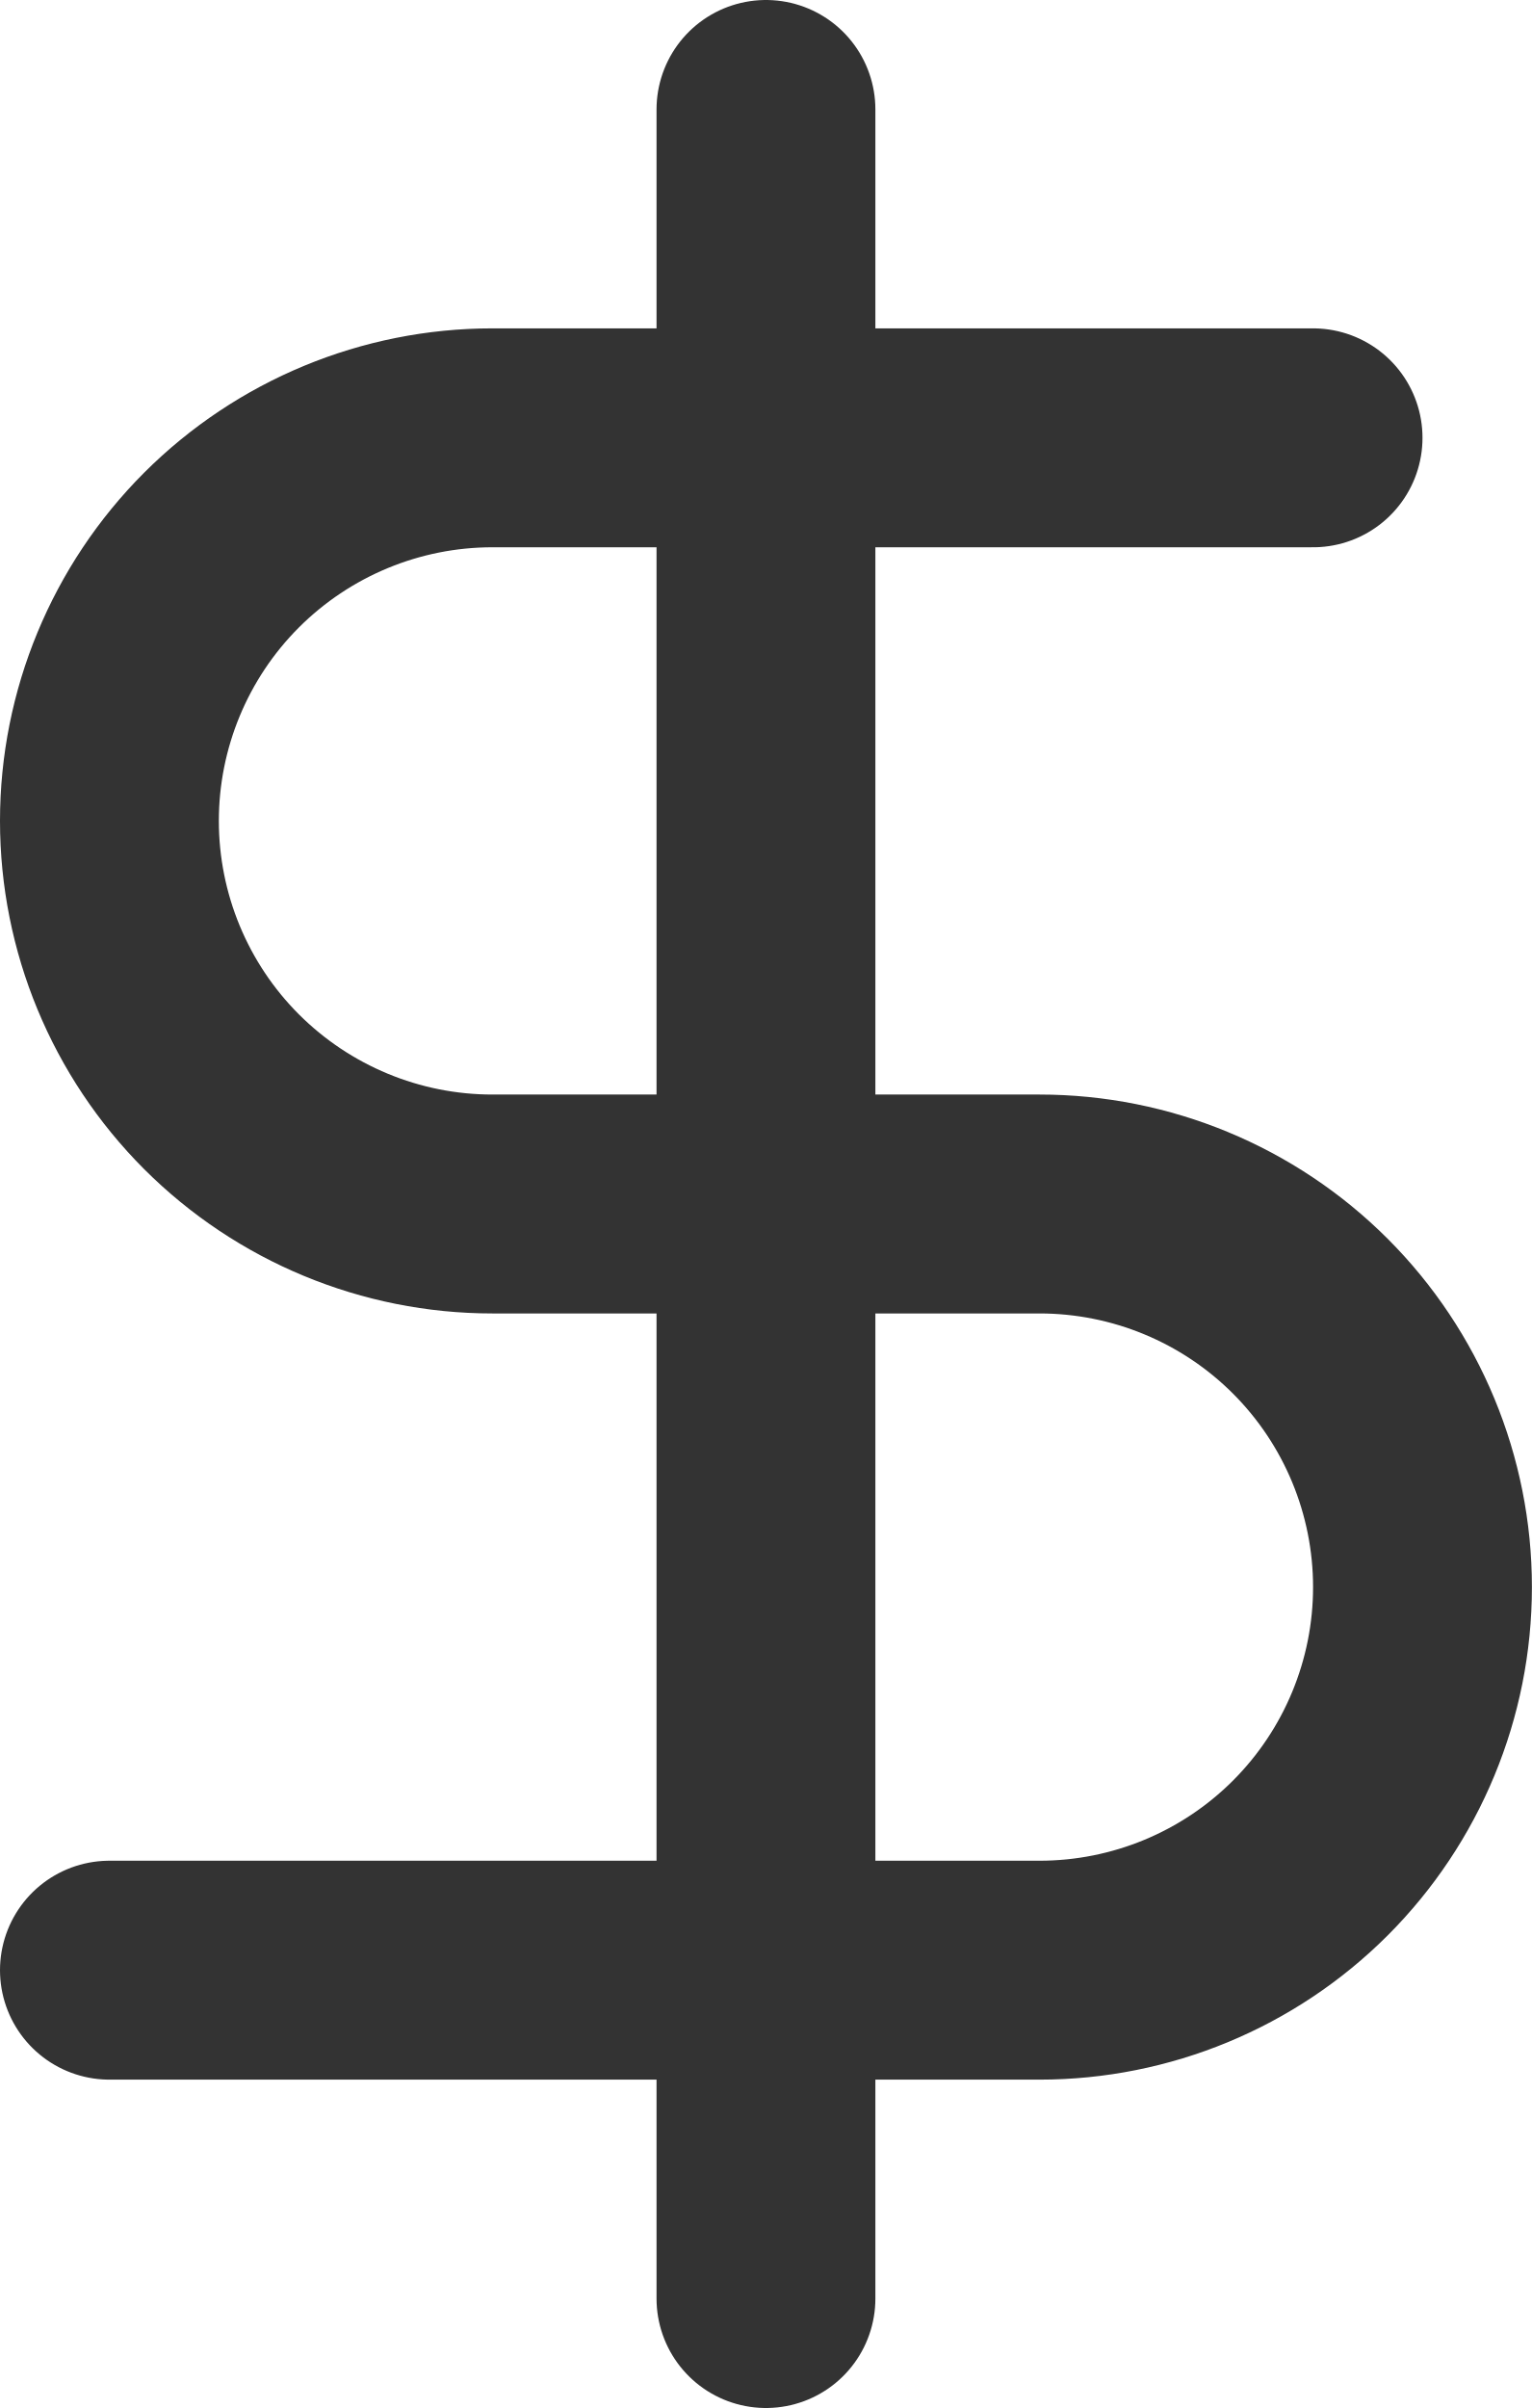
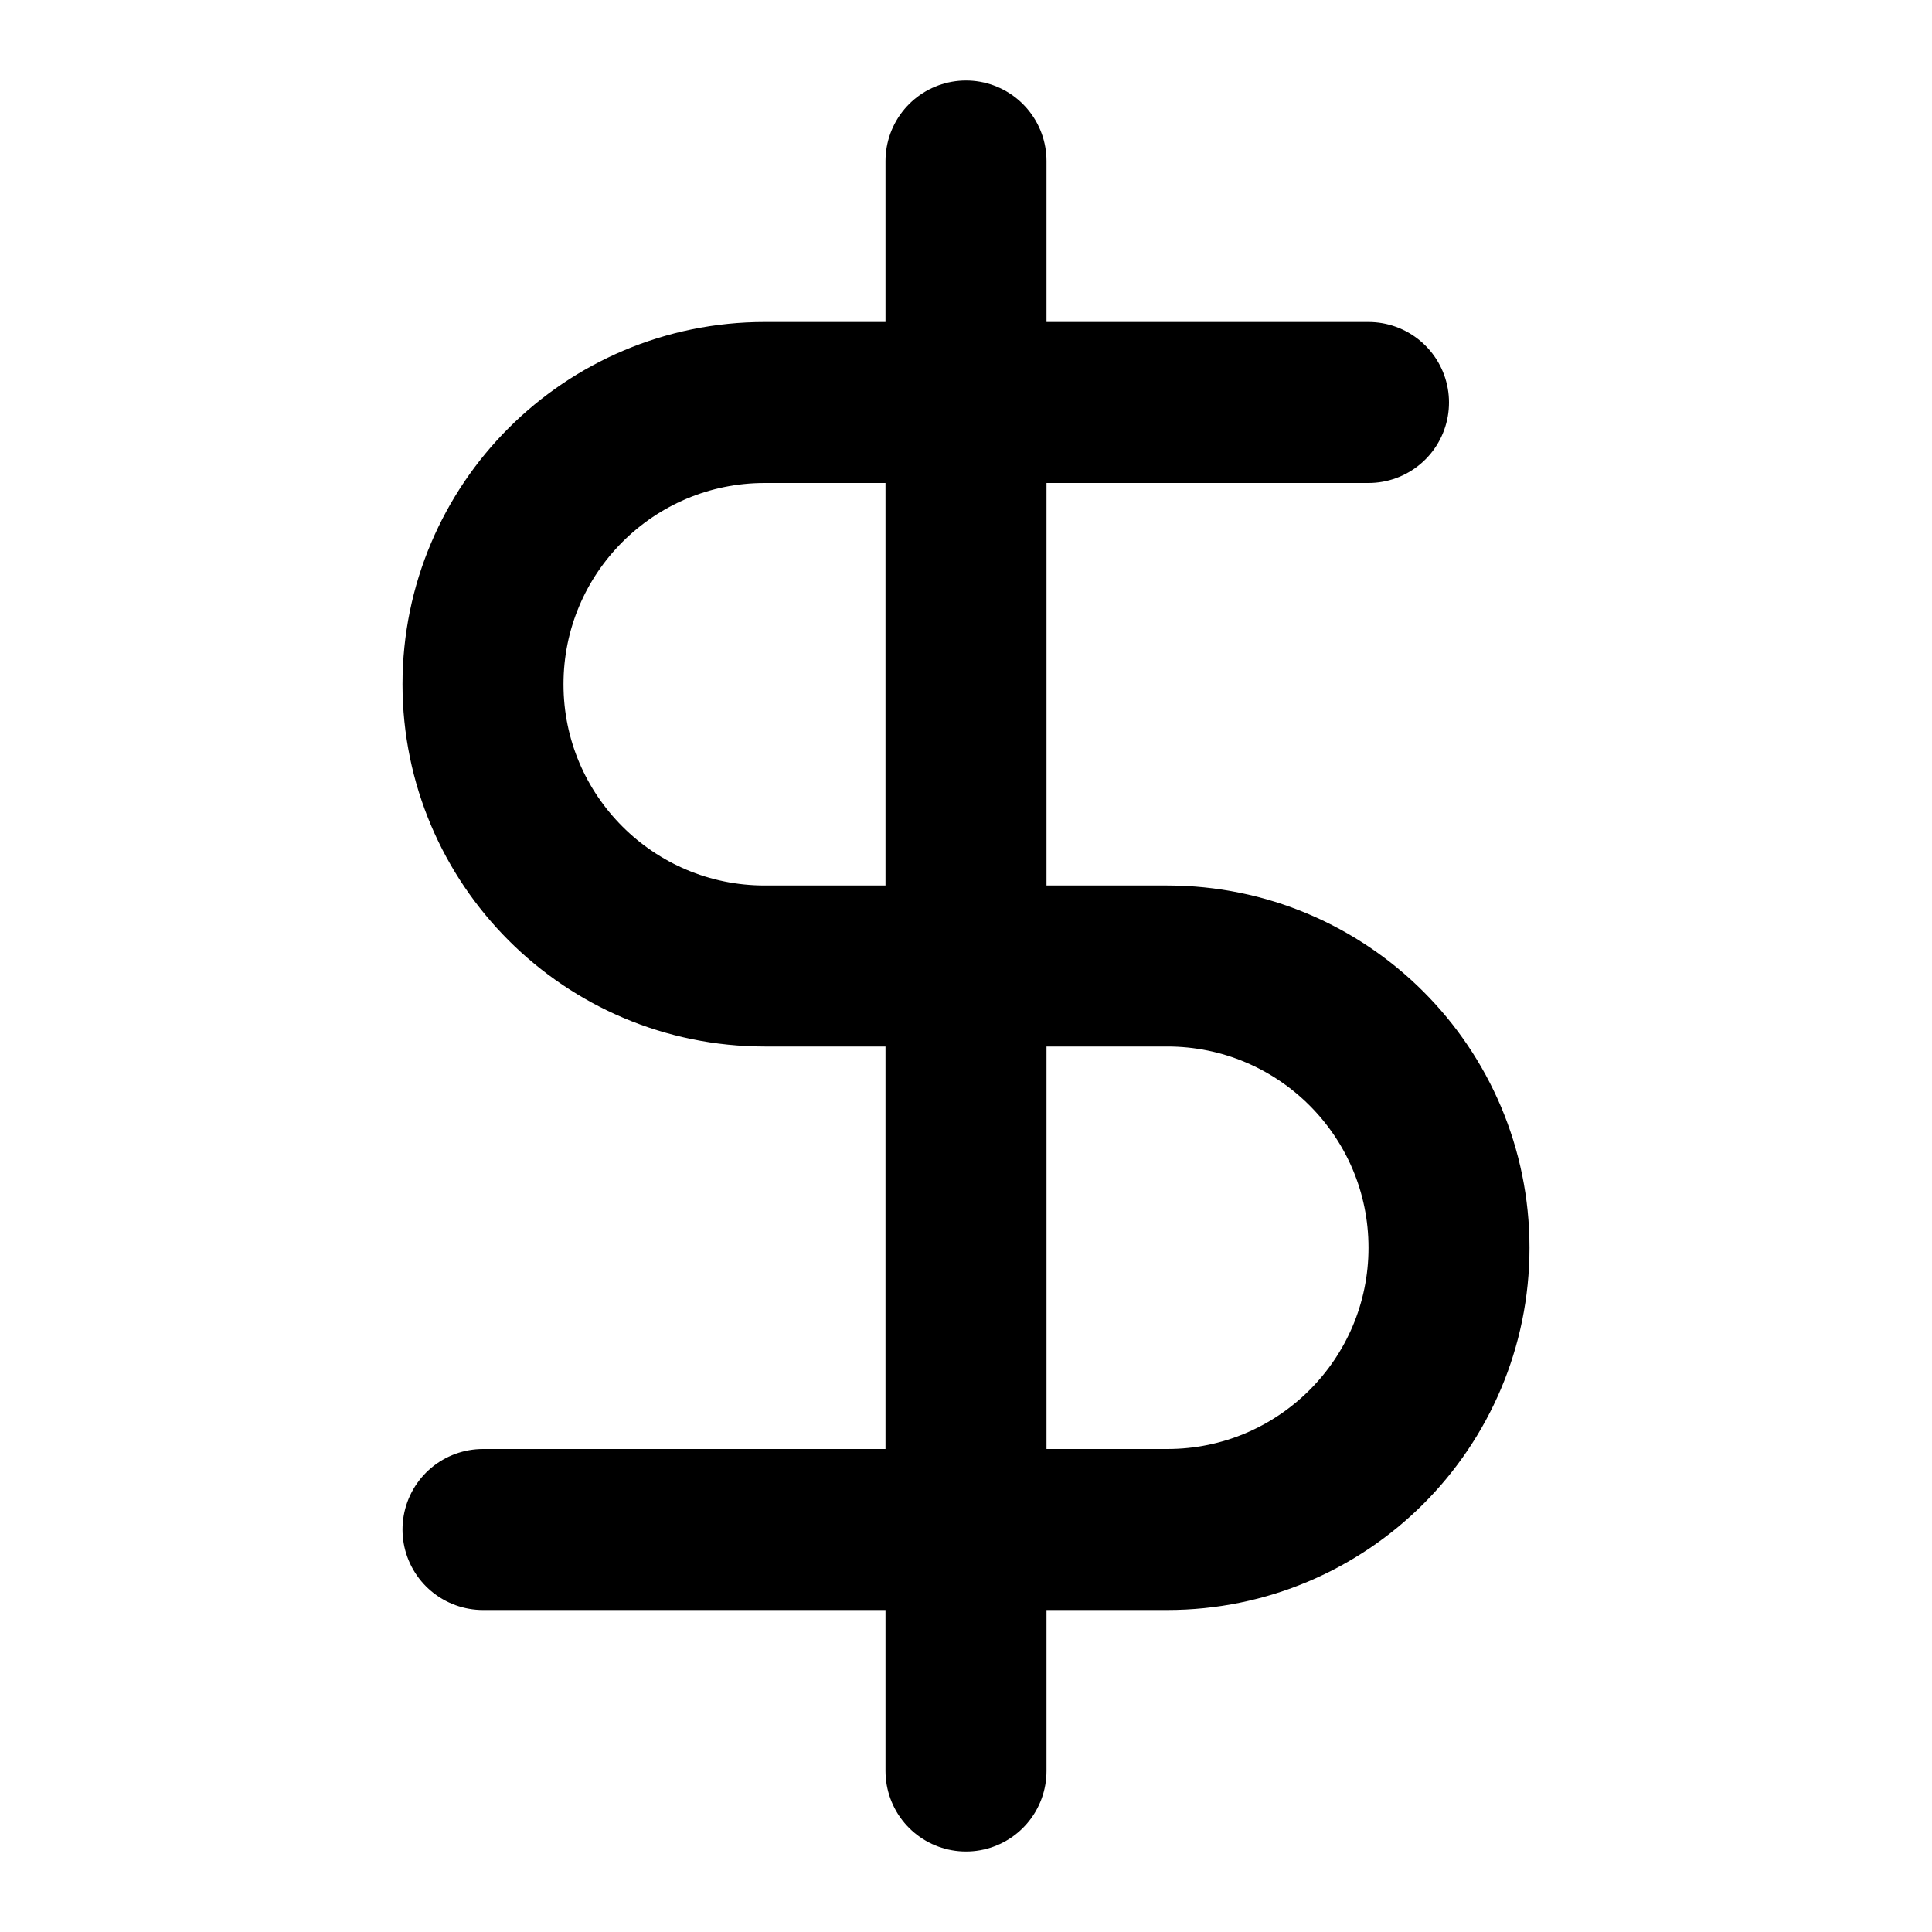
- <svg xmlns="http://www.w3.org/2000/svg" width="14" height="22" viewBox="0 0 14 22" fill="none">
-   <path d="M7 1V21M12 4H4.5C3.572 4 2.682 4.369 2.025 5.025C1.369 5.681 1 6.572 1 7.5C1 8.428 1.369 9.319 2.025 9.975C2.682 10.631 3.572 11 4.5 11H9.5C10.428 11 11.319 11.369 11.975 12.025C12.631 12.681 13 13.572 13 14.5C13 15.428 12.631 16.319 11.975 16.975C11.319 17.631 10.428 18 9.5 18H1" stroke="#333333" stroke-width="2" stroke-linecap="round" stroke-linejoin="round" />
+ <svg xmlns="http://www.w3.org/2000/svg" width="24" height="24" viewBox="0 0 24 24" fill="none" stroke="currentColor" stroke-width="2" stroke-linecap="round" stroke-linejoin="round" class="lucide lucide-dollar-sign-icon lucide-dollar-sign">
+   <line x1="12" x2="12" y1="2" y2="22" />
+   <path d="M17 5H9.5a3.5 3.5 0 0 0 0 7h5a3.5 3.5 0 0 1 0 7H6" />
</svg>
